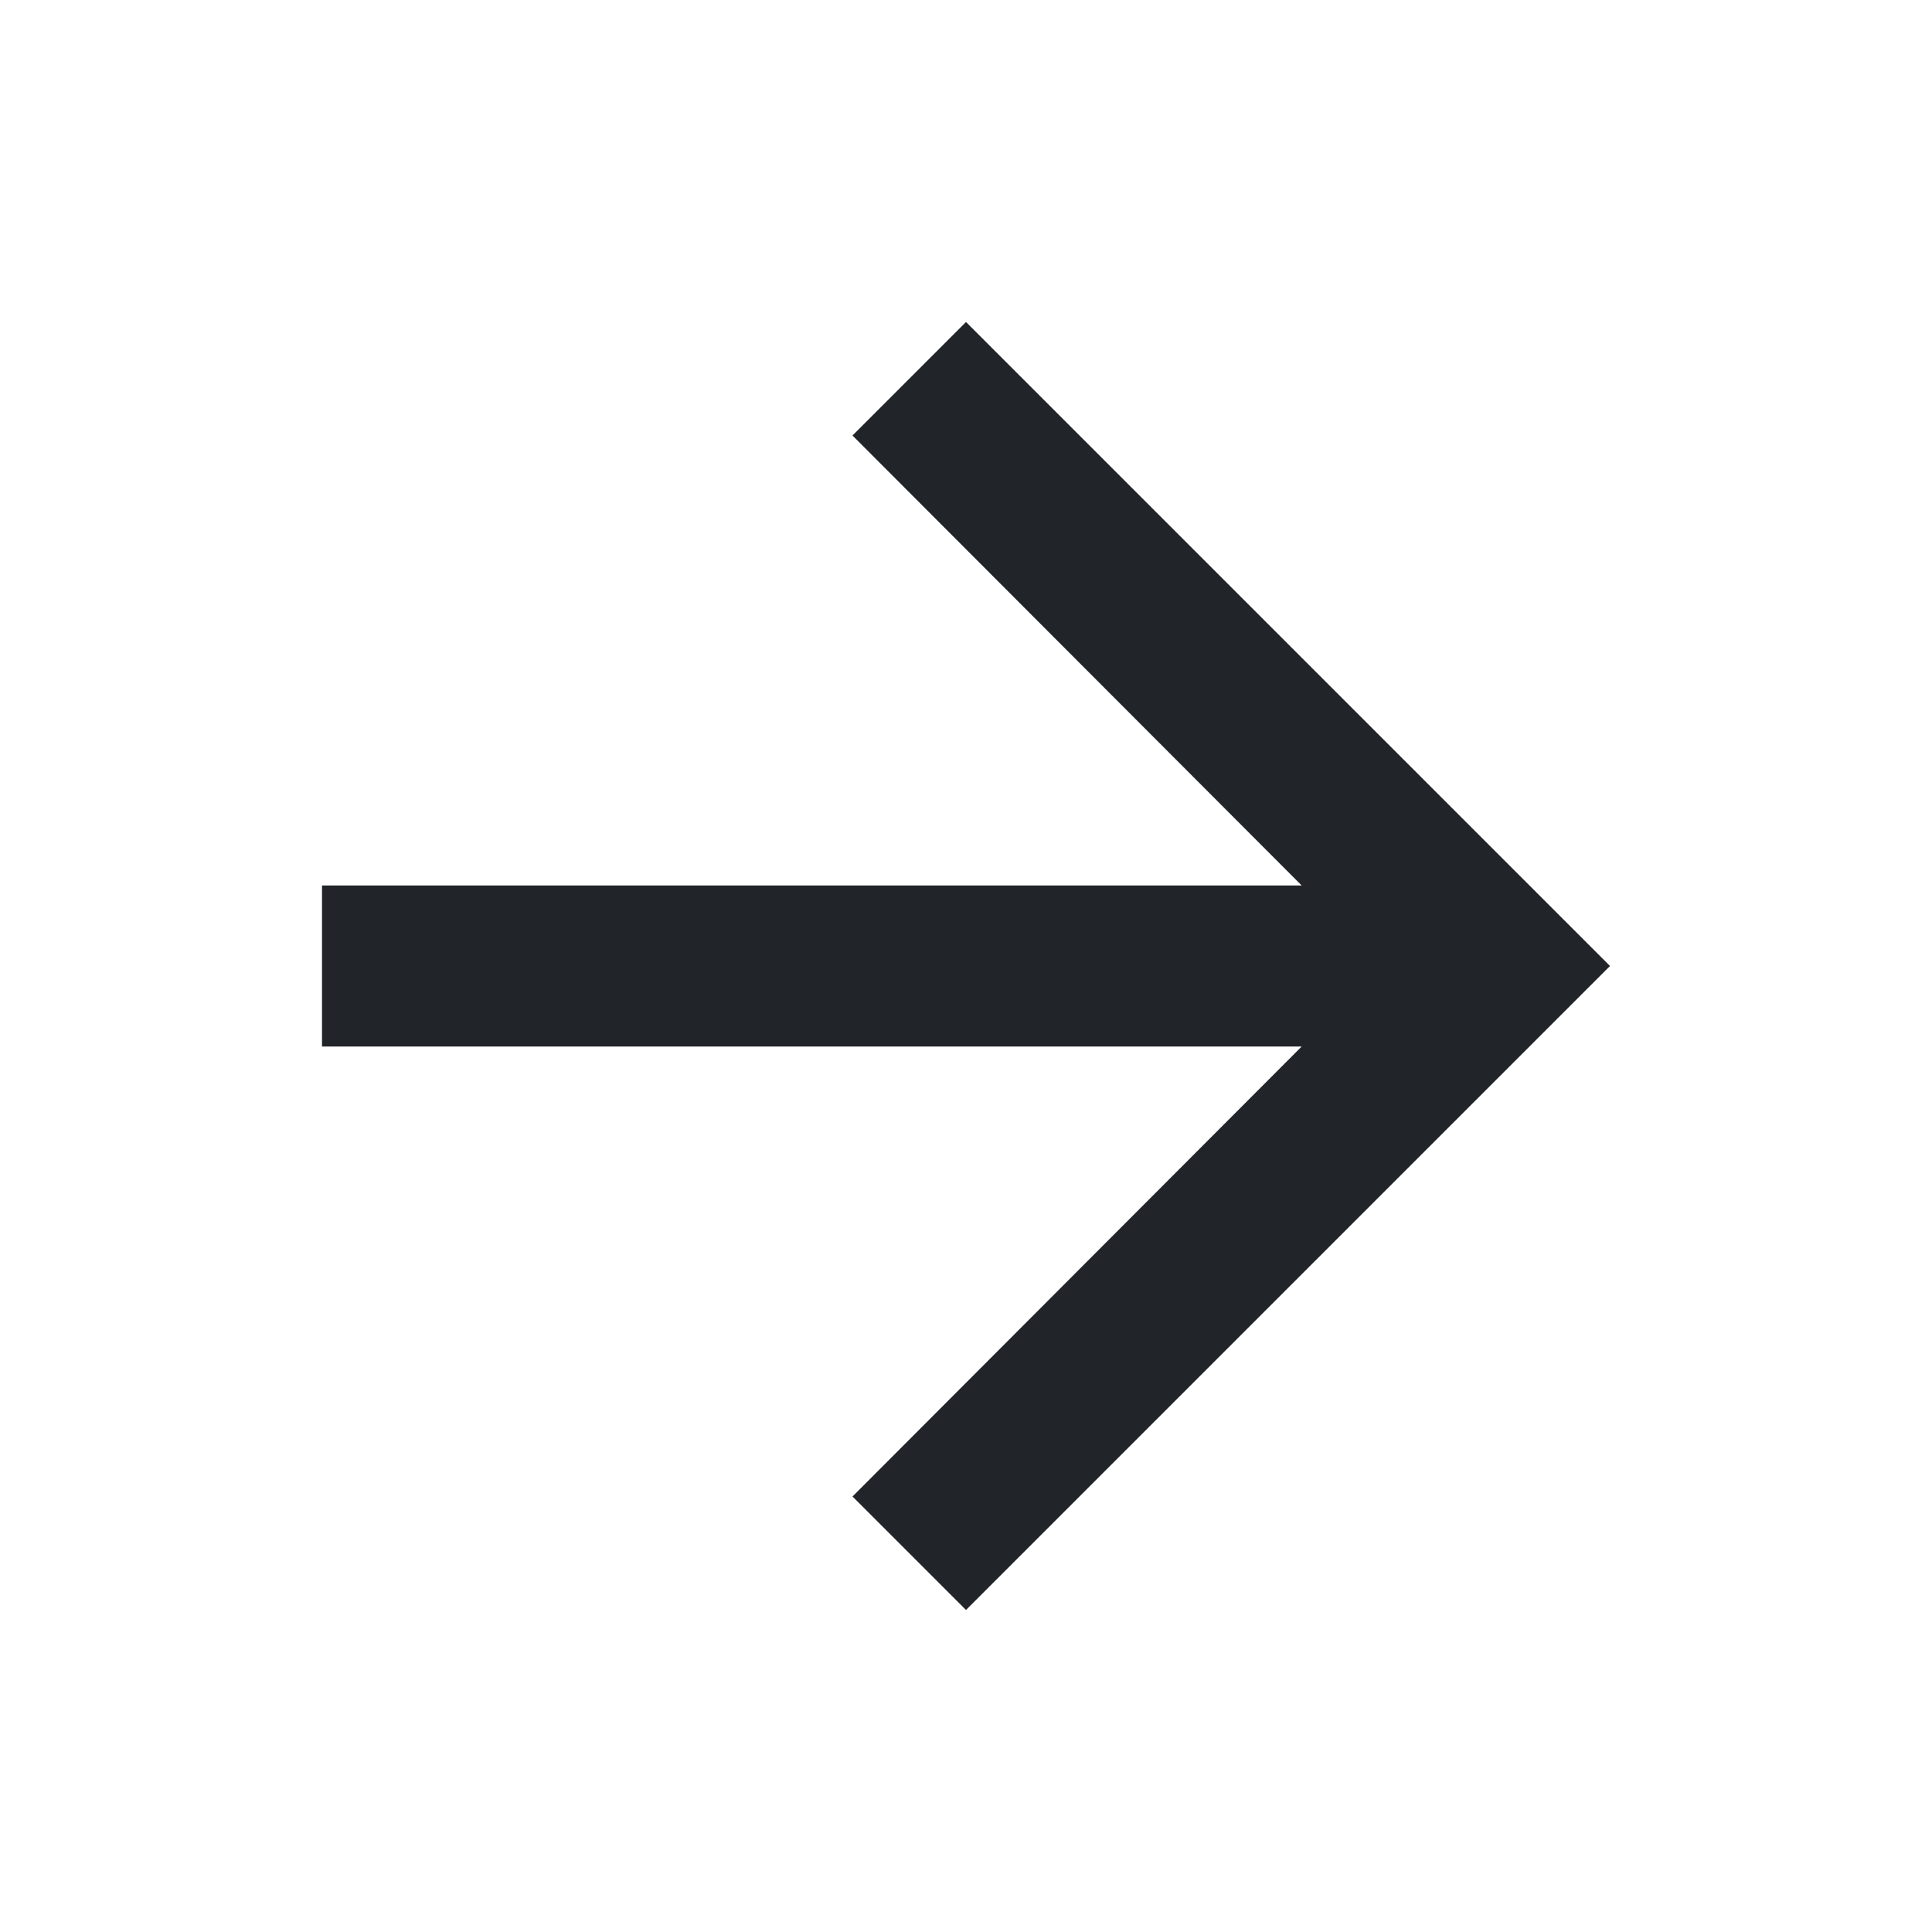
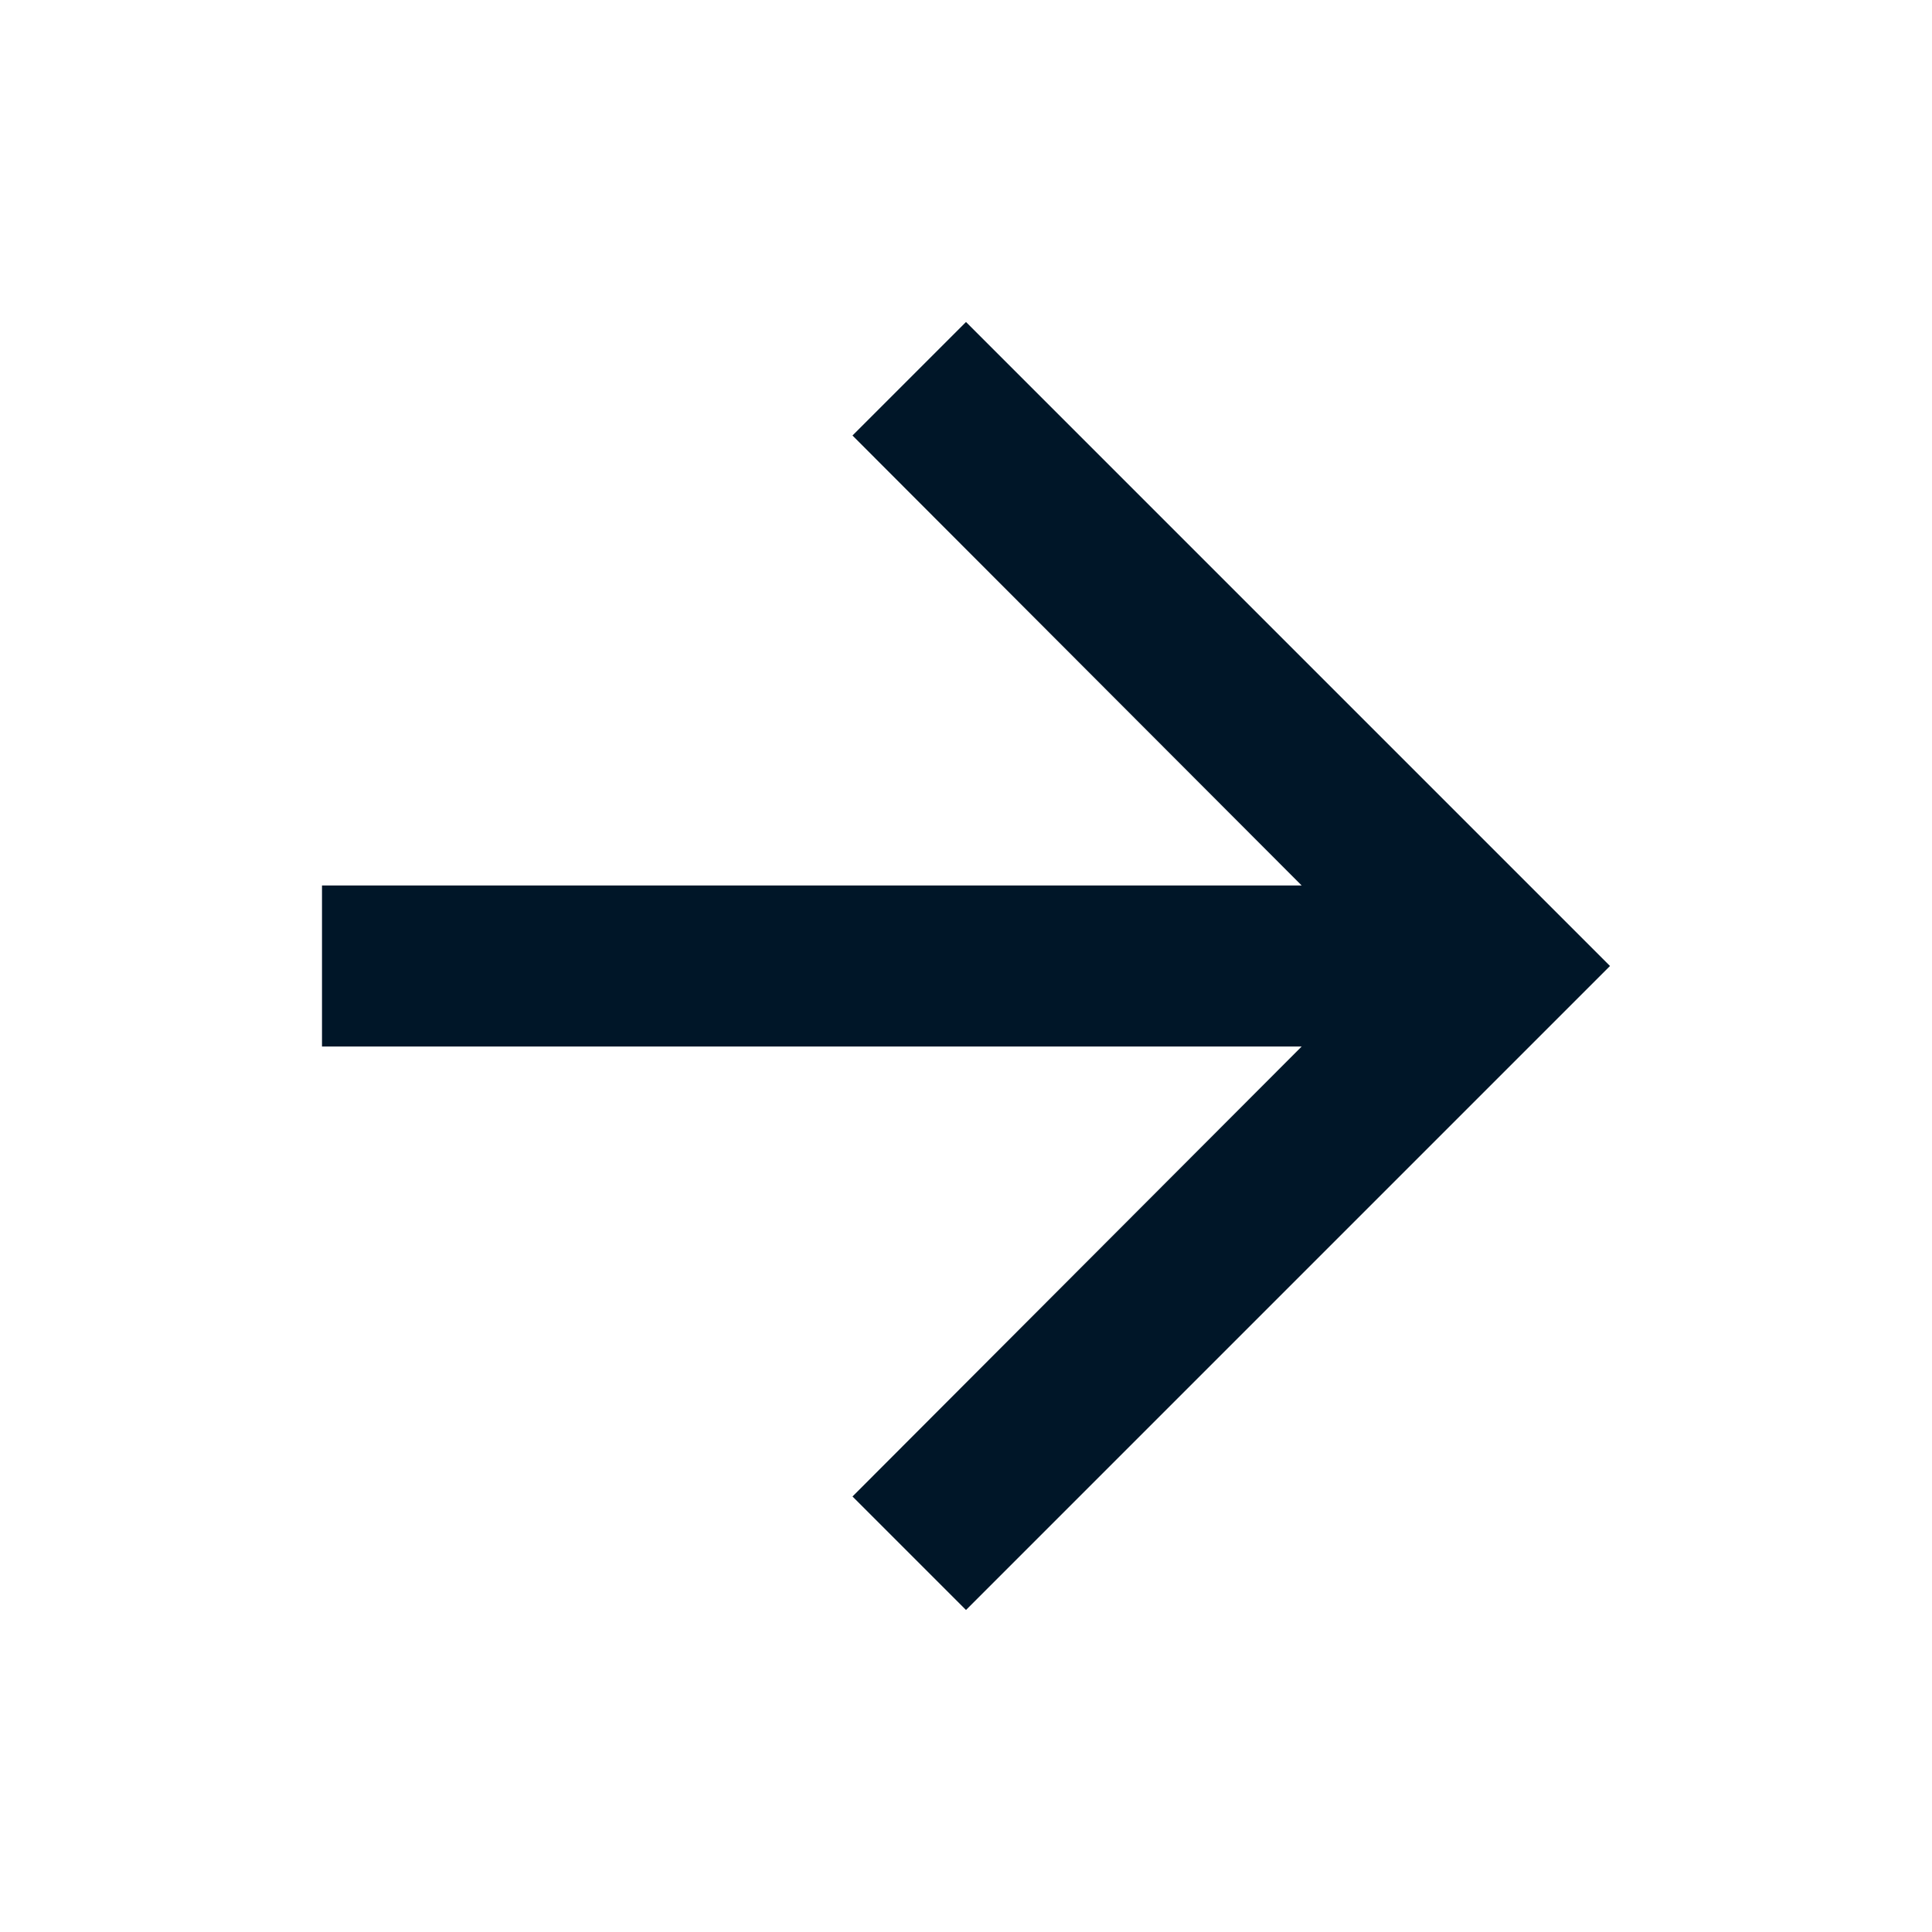
<svg xmlns="http://www.w3.org/2000/svg" width="24" height="24" viewBox="0 0 24 24" fill="none">
  <g id="arrow_forward_24px">
-     <path id="icon/navigation/arrow_forward_24px" d="M12 4L10.59 5.41L16.17 11H4V13H16.17L10.59 18.59L12 20L20 12L12 4Z" fill="#212529" />
+     <path id="icon/navigation/arrow_forward_24px" d="M12 4L10.59 5.41L16.17 11H4V13H16.17L10.59 18.59L12 20L20 12L12 4Z" fill="#001628" />
  </g>
</svg>
